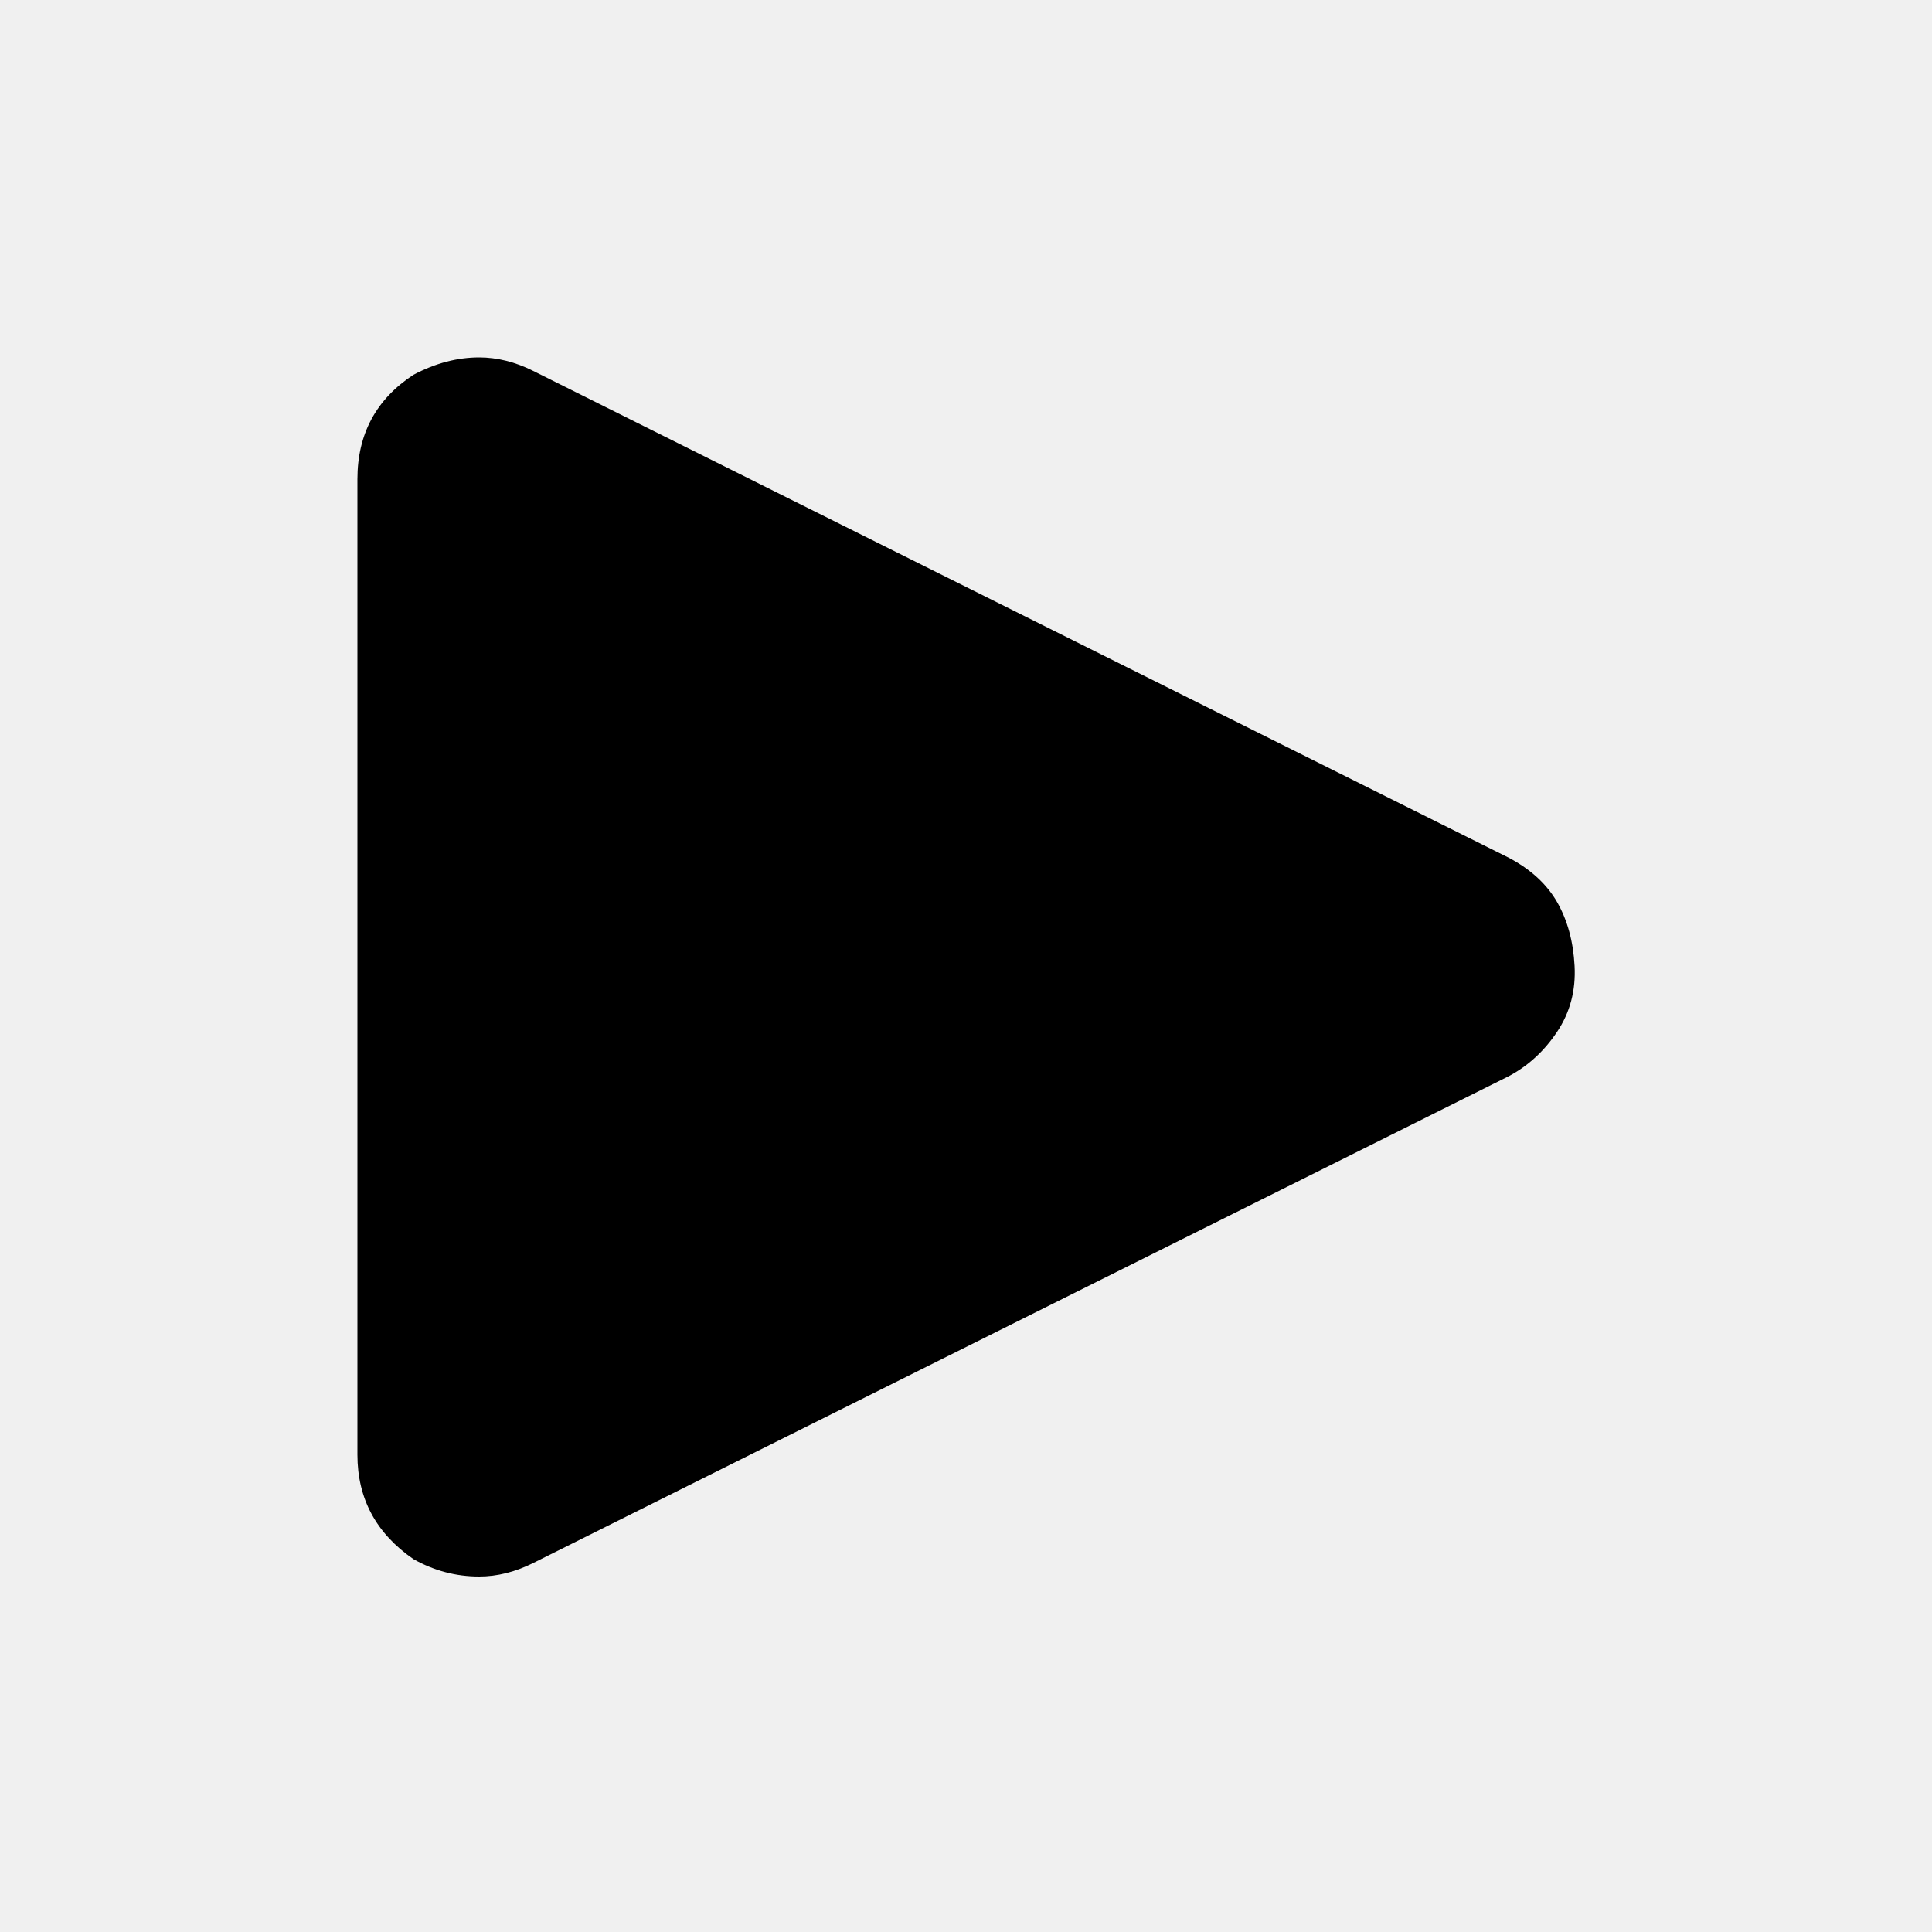
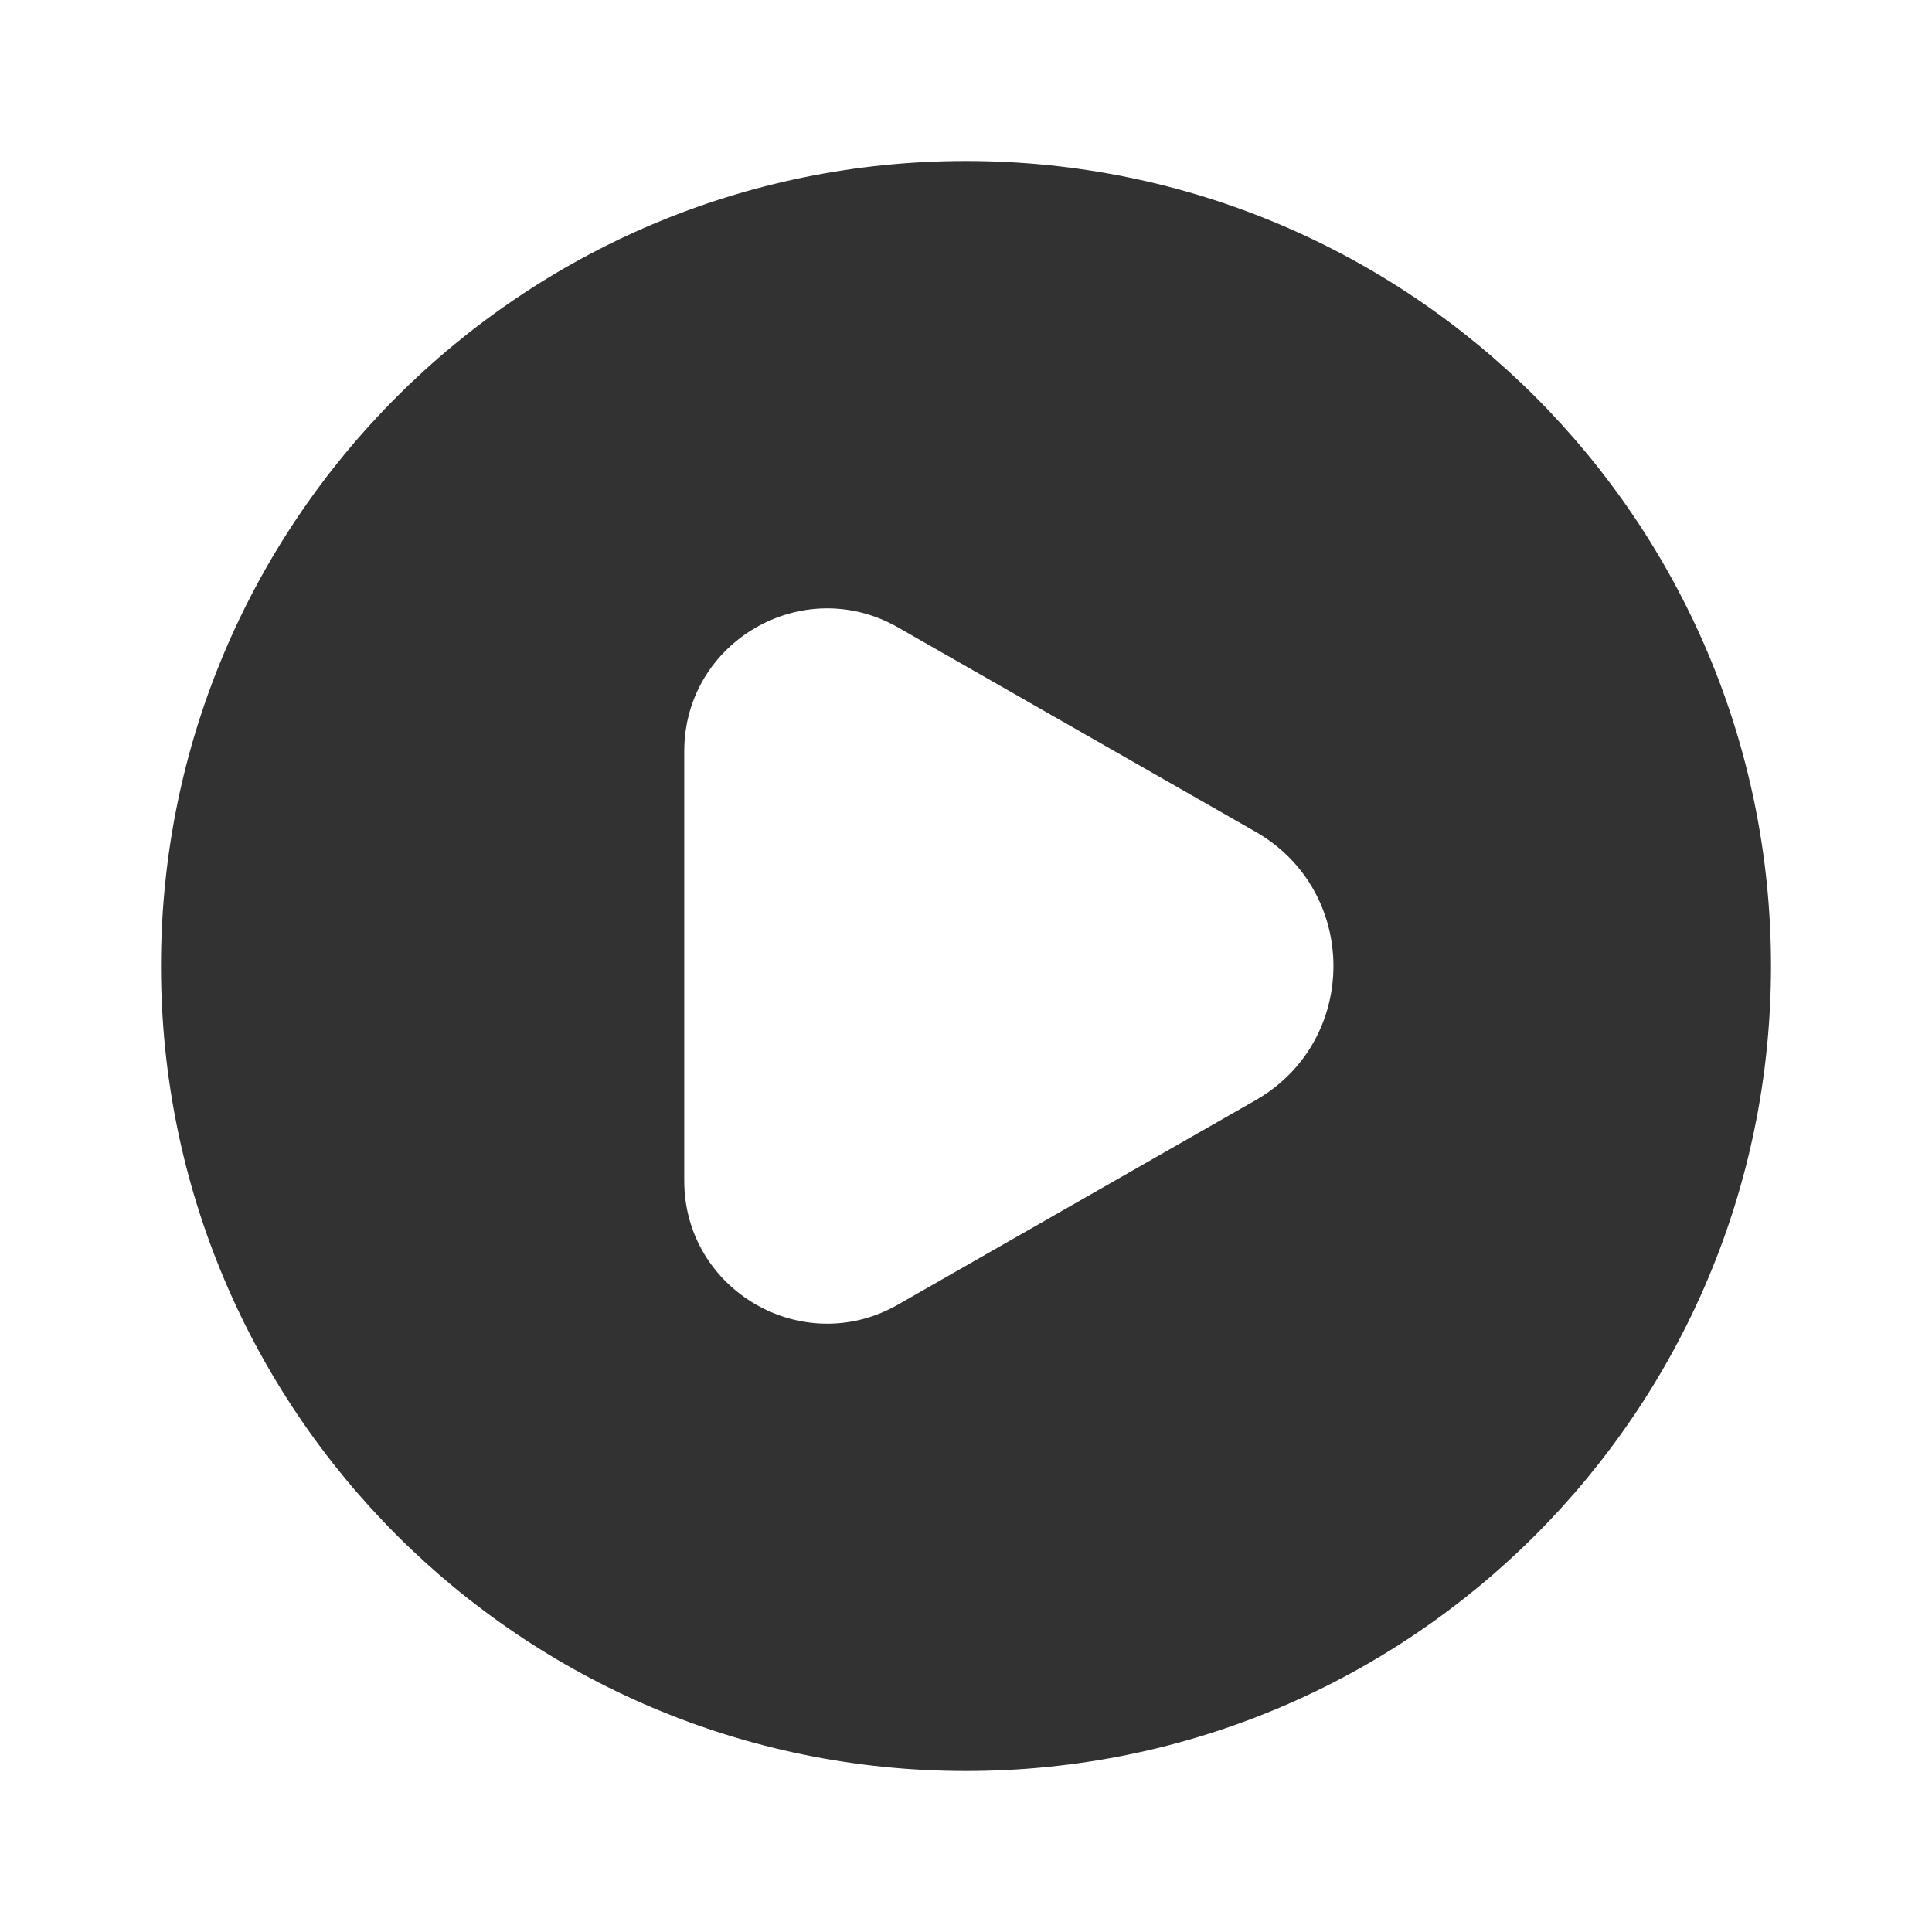
- <svg xmlns="http://www.w3.org/2000/svg" fill="#000000" width="800px" height="800px" viewBox="0 0 32 32" version="1.1">
-   <path d="M5.92 24.096q0 1.088 0.928 1.728 0.512 0.288 1.088 0.288 0.448 0 0.896-0.224l16.16-8.064q0.48-0.256 0.8-0.736t0.288-1.088-0.288-1.056-0.8-0.736l-16.16-8.064q-0.448-0.224-0.896-0.224-0.544 0-1.088 0.288-0.928 0.608-0.928 1.728v16.16z" />
+ <svg xmlns="http://www.w3.org/2000/svg" width="800px" height="800px" viewBox="0 0 24 24" fill="none">
+   <rect width="24" height="24" fill="white" />
+   <path fill-rule="evenodd" clip-rule="evenodd" d="M2 12C2 6.477 6.477 2 12 2C17.523 2 22 6.477 22 12C22 17.523 17.523 22 12 22C6.477 22 2 17.523 2 12ZM15.596 10.332C16.887 11.069 16.887 12.931 15.596 13.668L11.154 16.207C9.972 16.883 8.5 16.029 8.5 14.667L8.5 9.333C8.5 7.971 9.972 7.118 11.154 7.793L15.596 10.332Z" fill="#323232" />
</svg>
